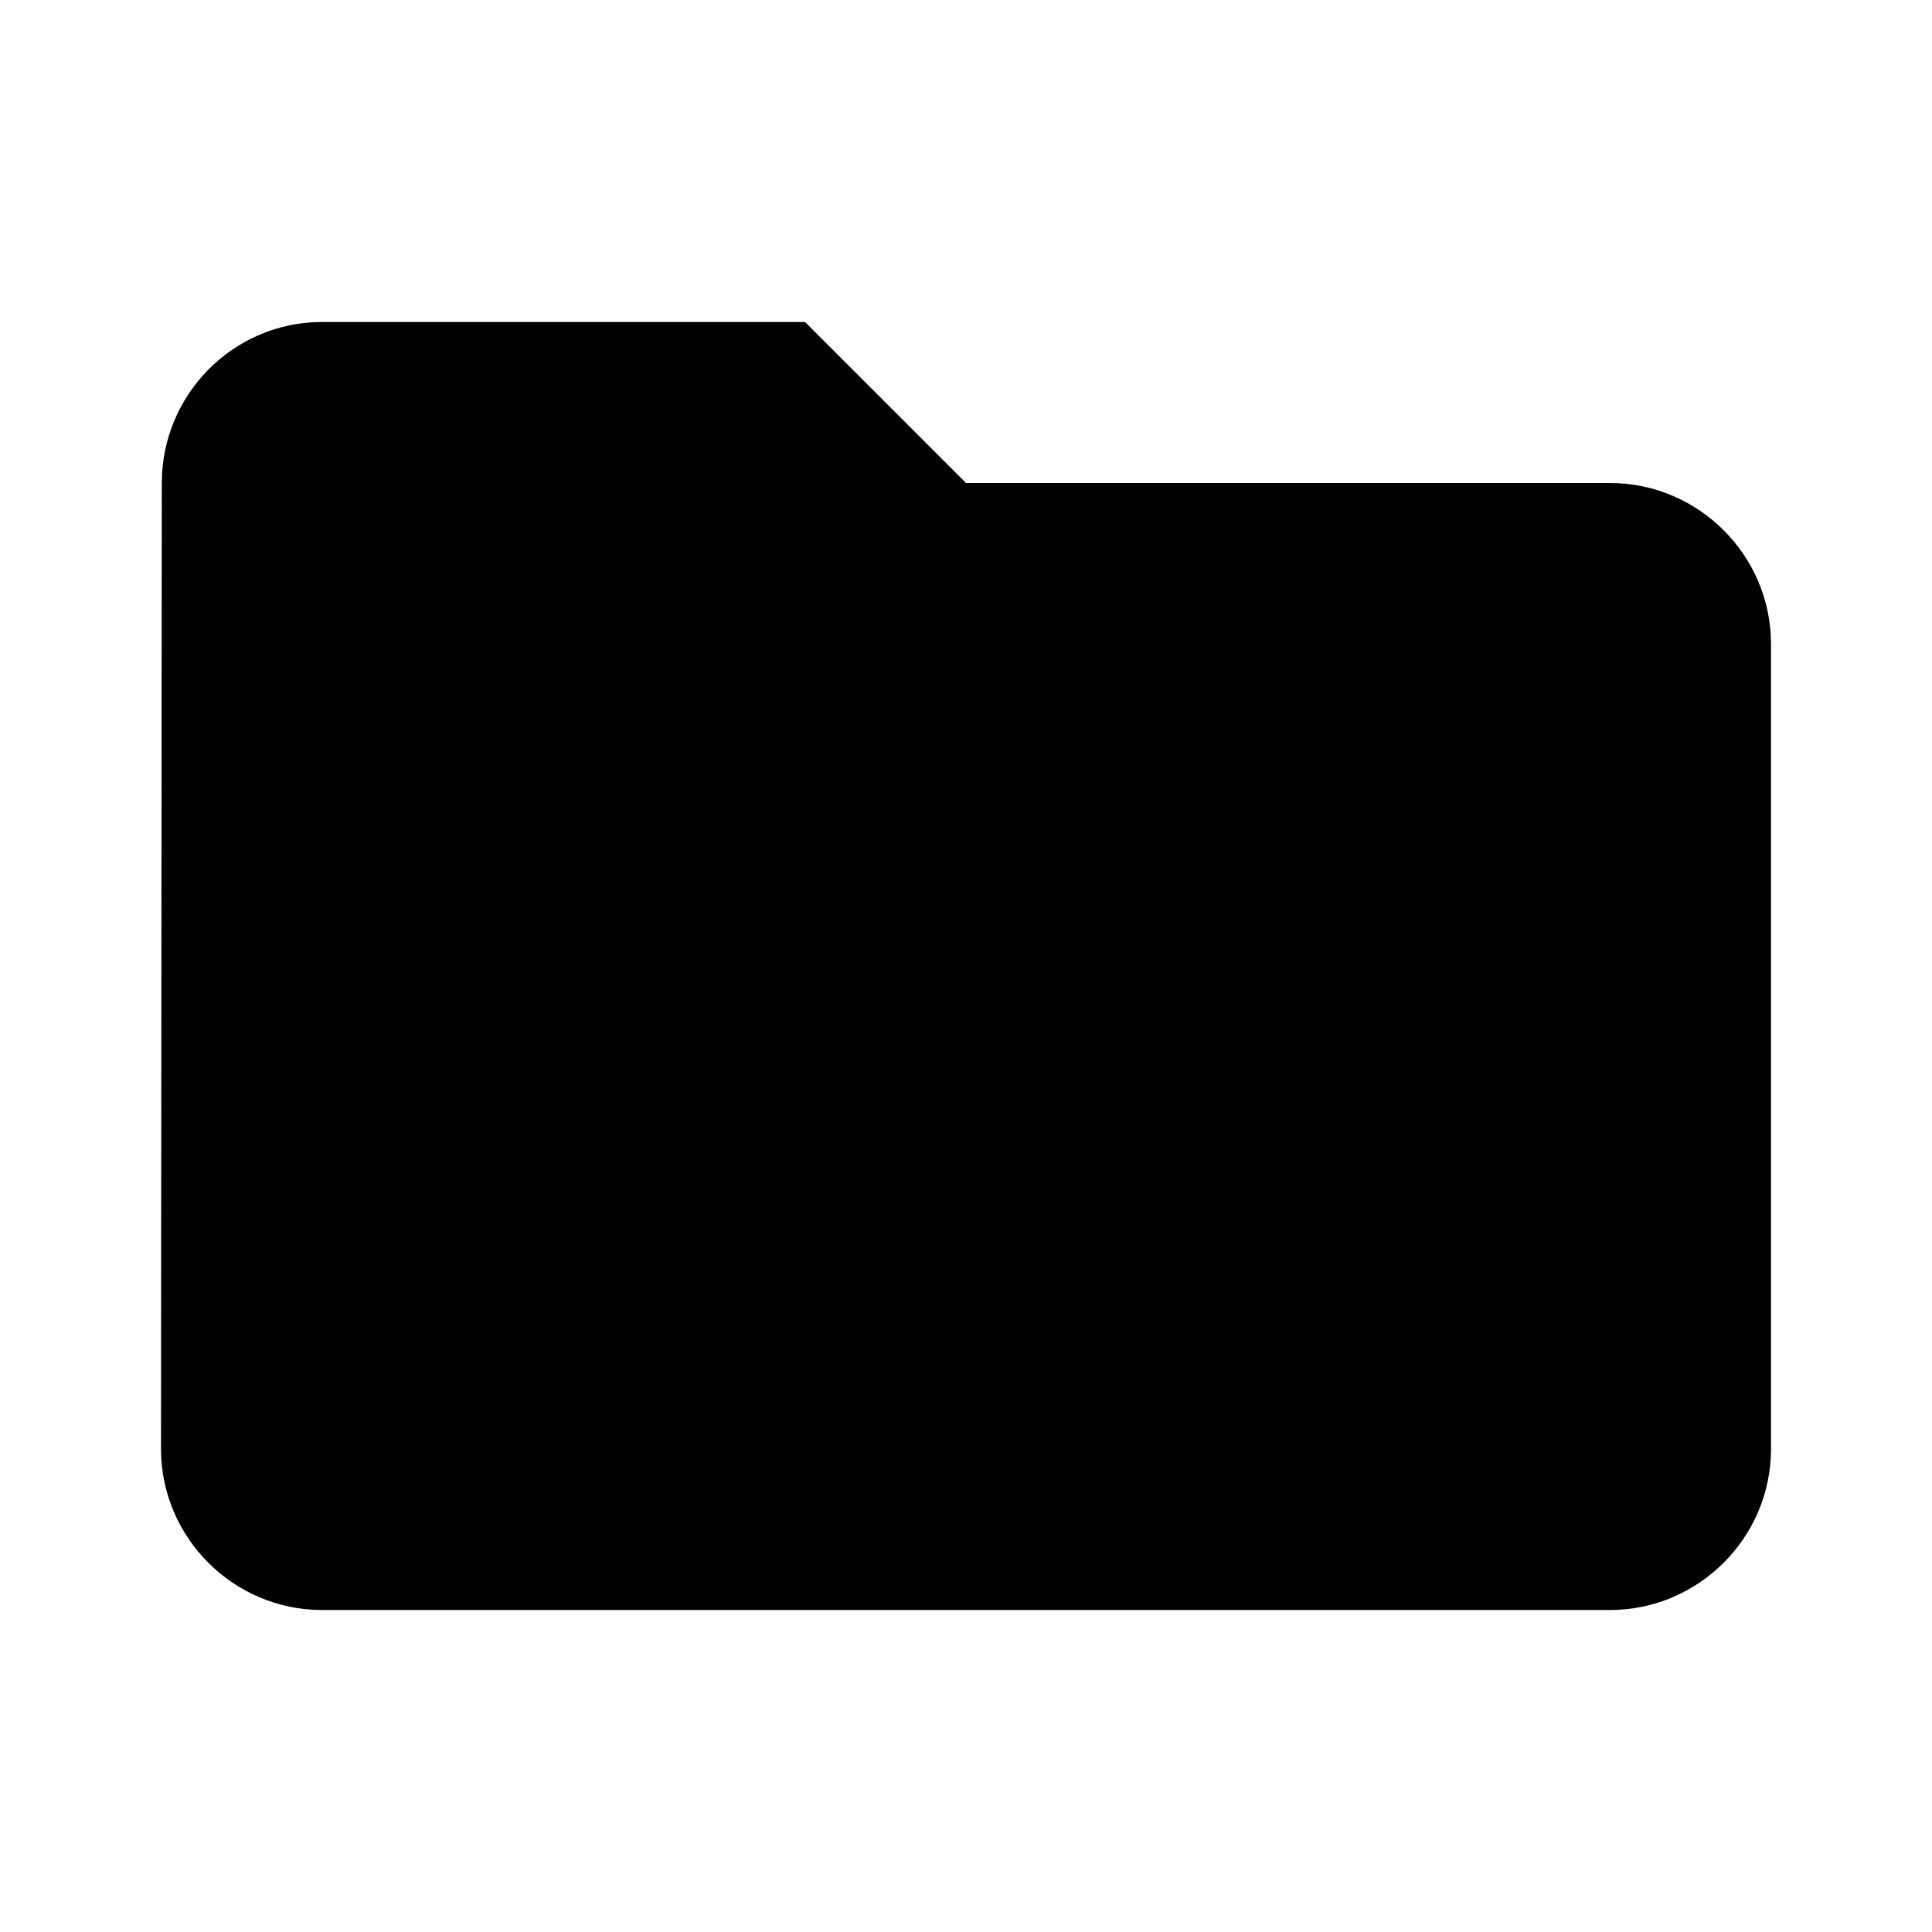
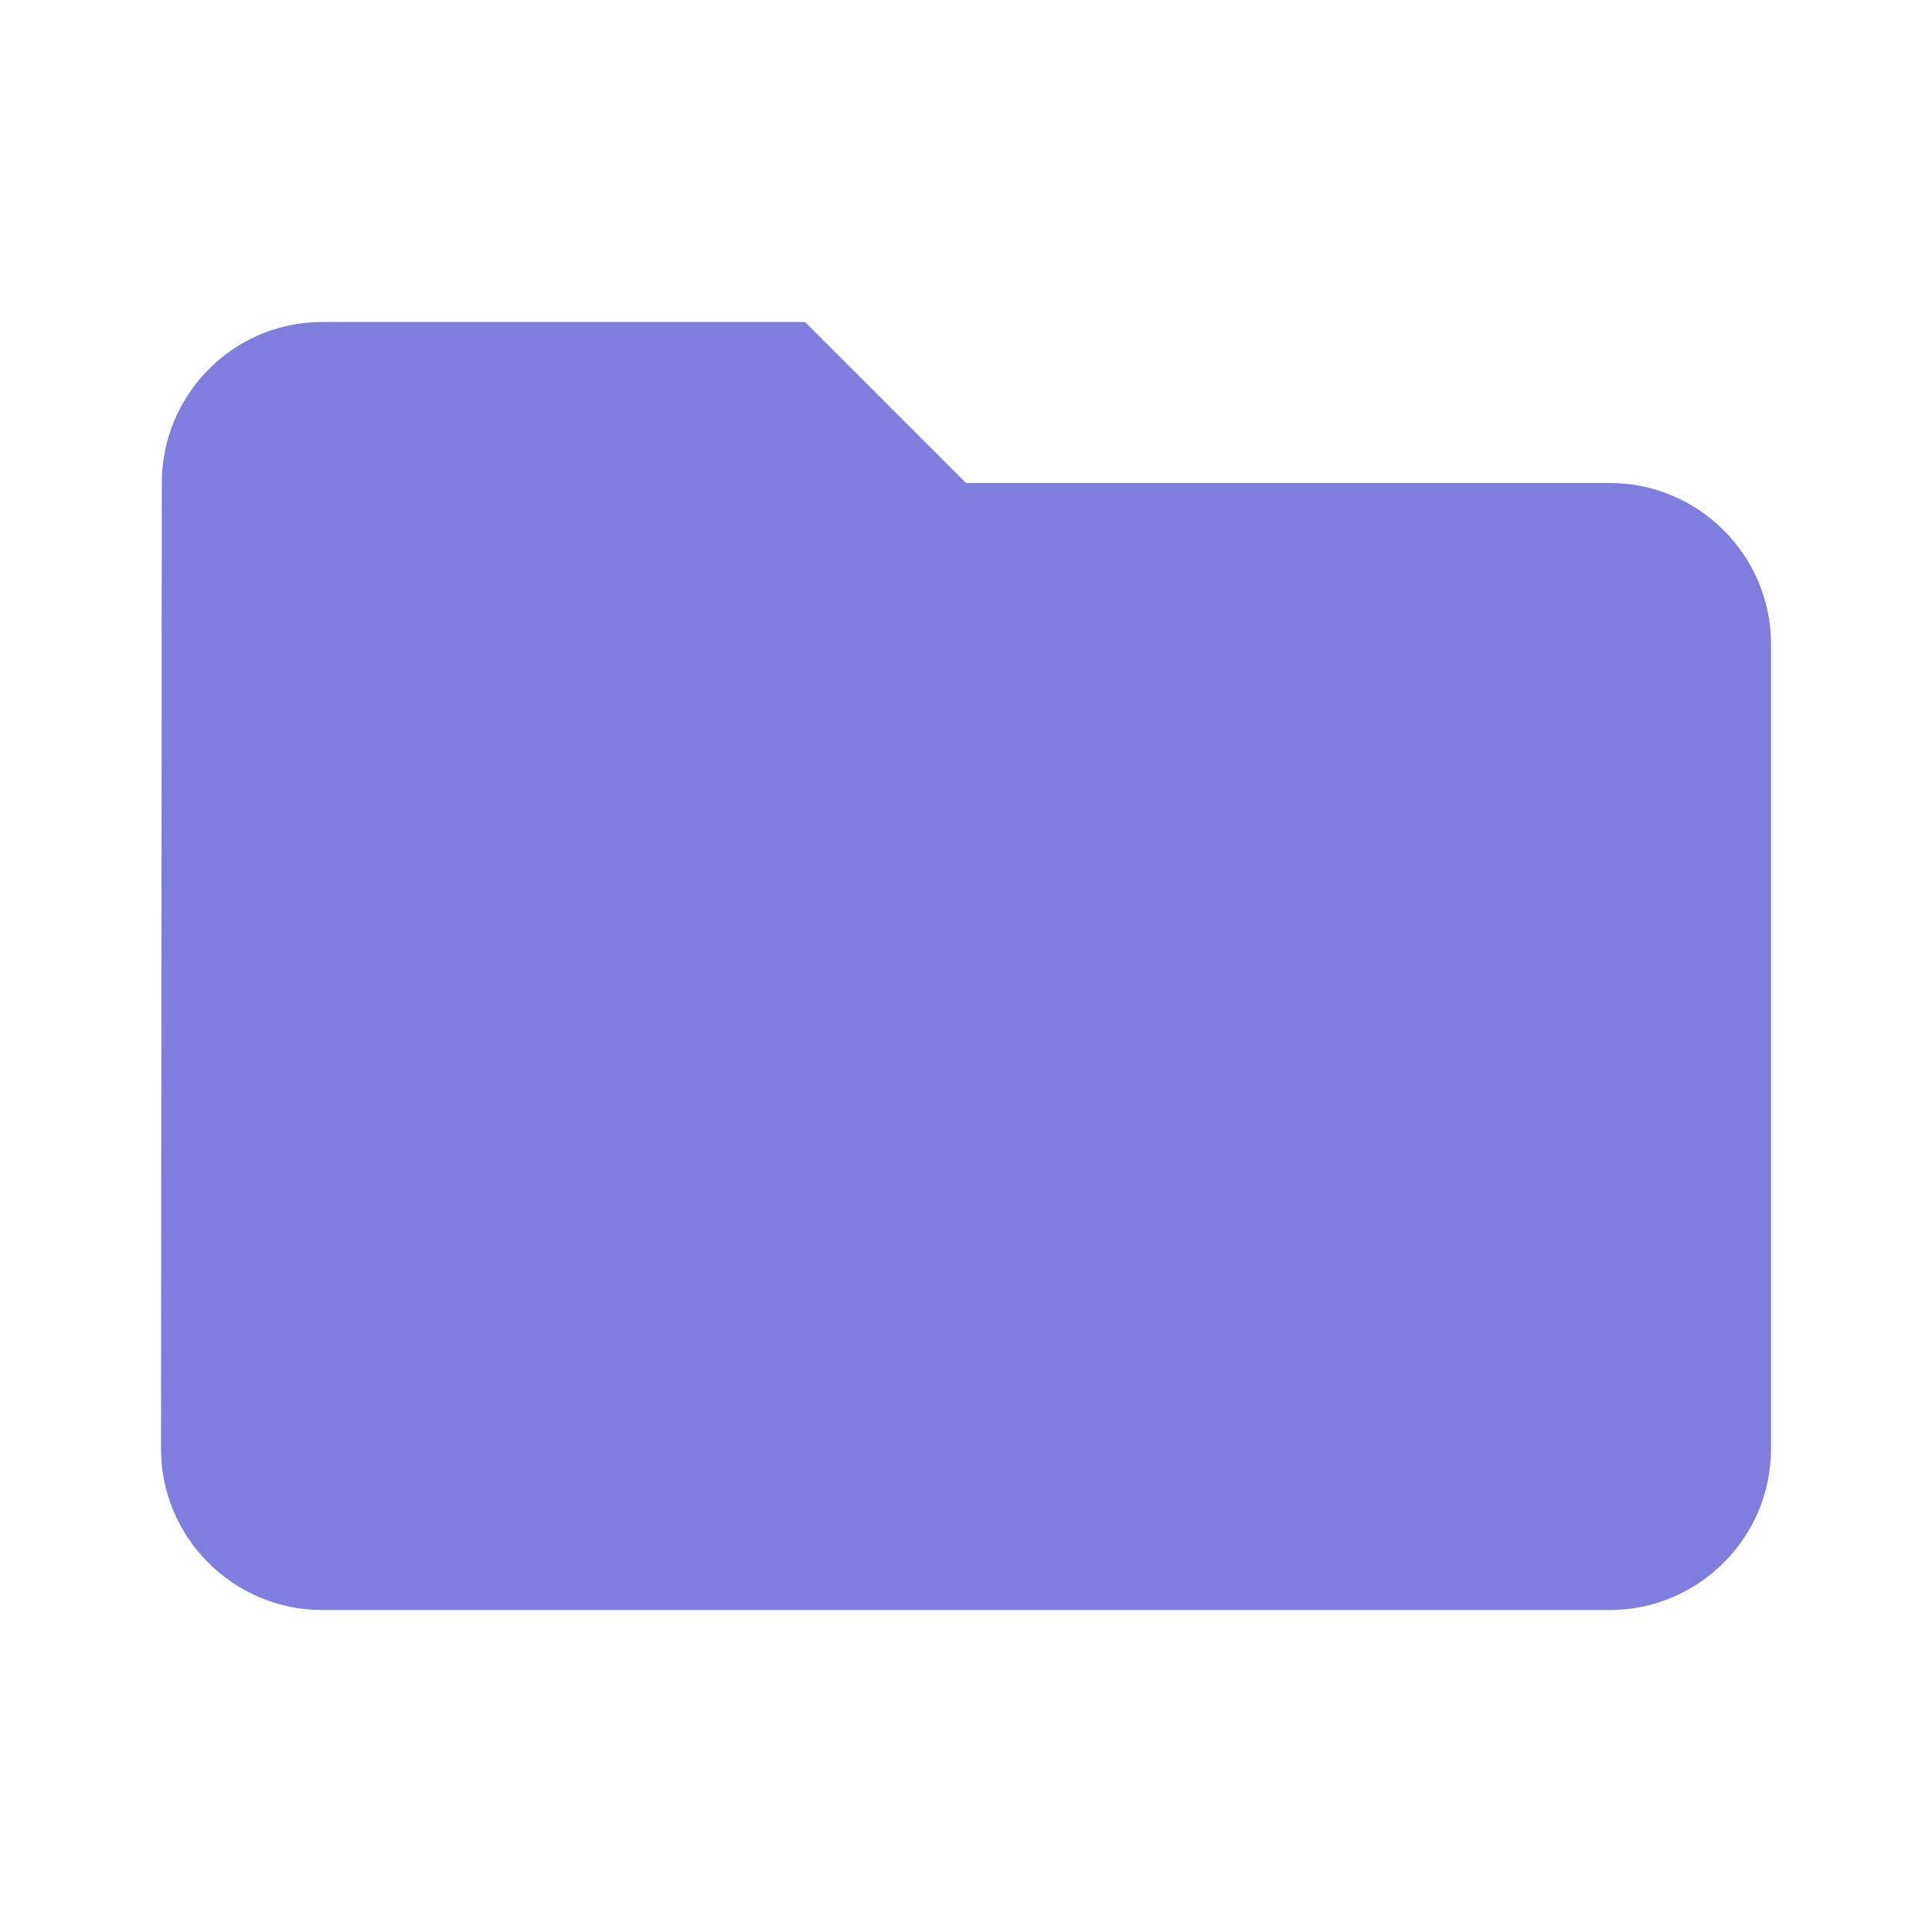
- <svg xmlns="http://www.w3.org/2000/svg" width="40" height="40" viewBox="0 0 24 24">
+ <svg xmlns="http://www.w3.org/2000/svg" width="40" height="40" fill="#7e7edf" viewBox="0 0 24 24">
  <path d="M10,4H4C2.9,4,2.01,4.9,2.01,6L2,18c0,1.1,0.9,2,2,2h16c1.1,0,2-0.9,2-2V8c0-1.1-0.9-2-2-2h-8L10,4z" />
</svg>
